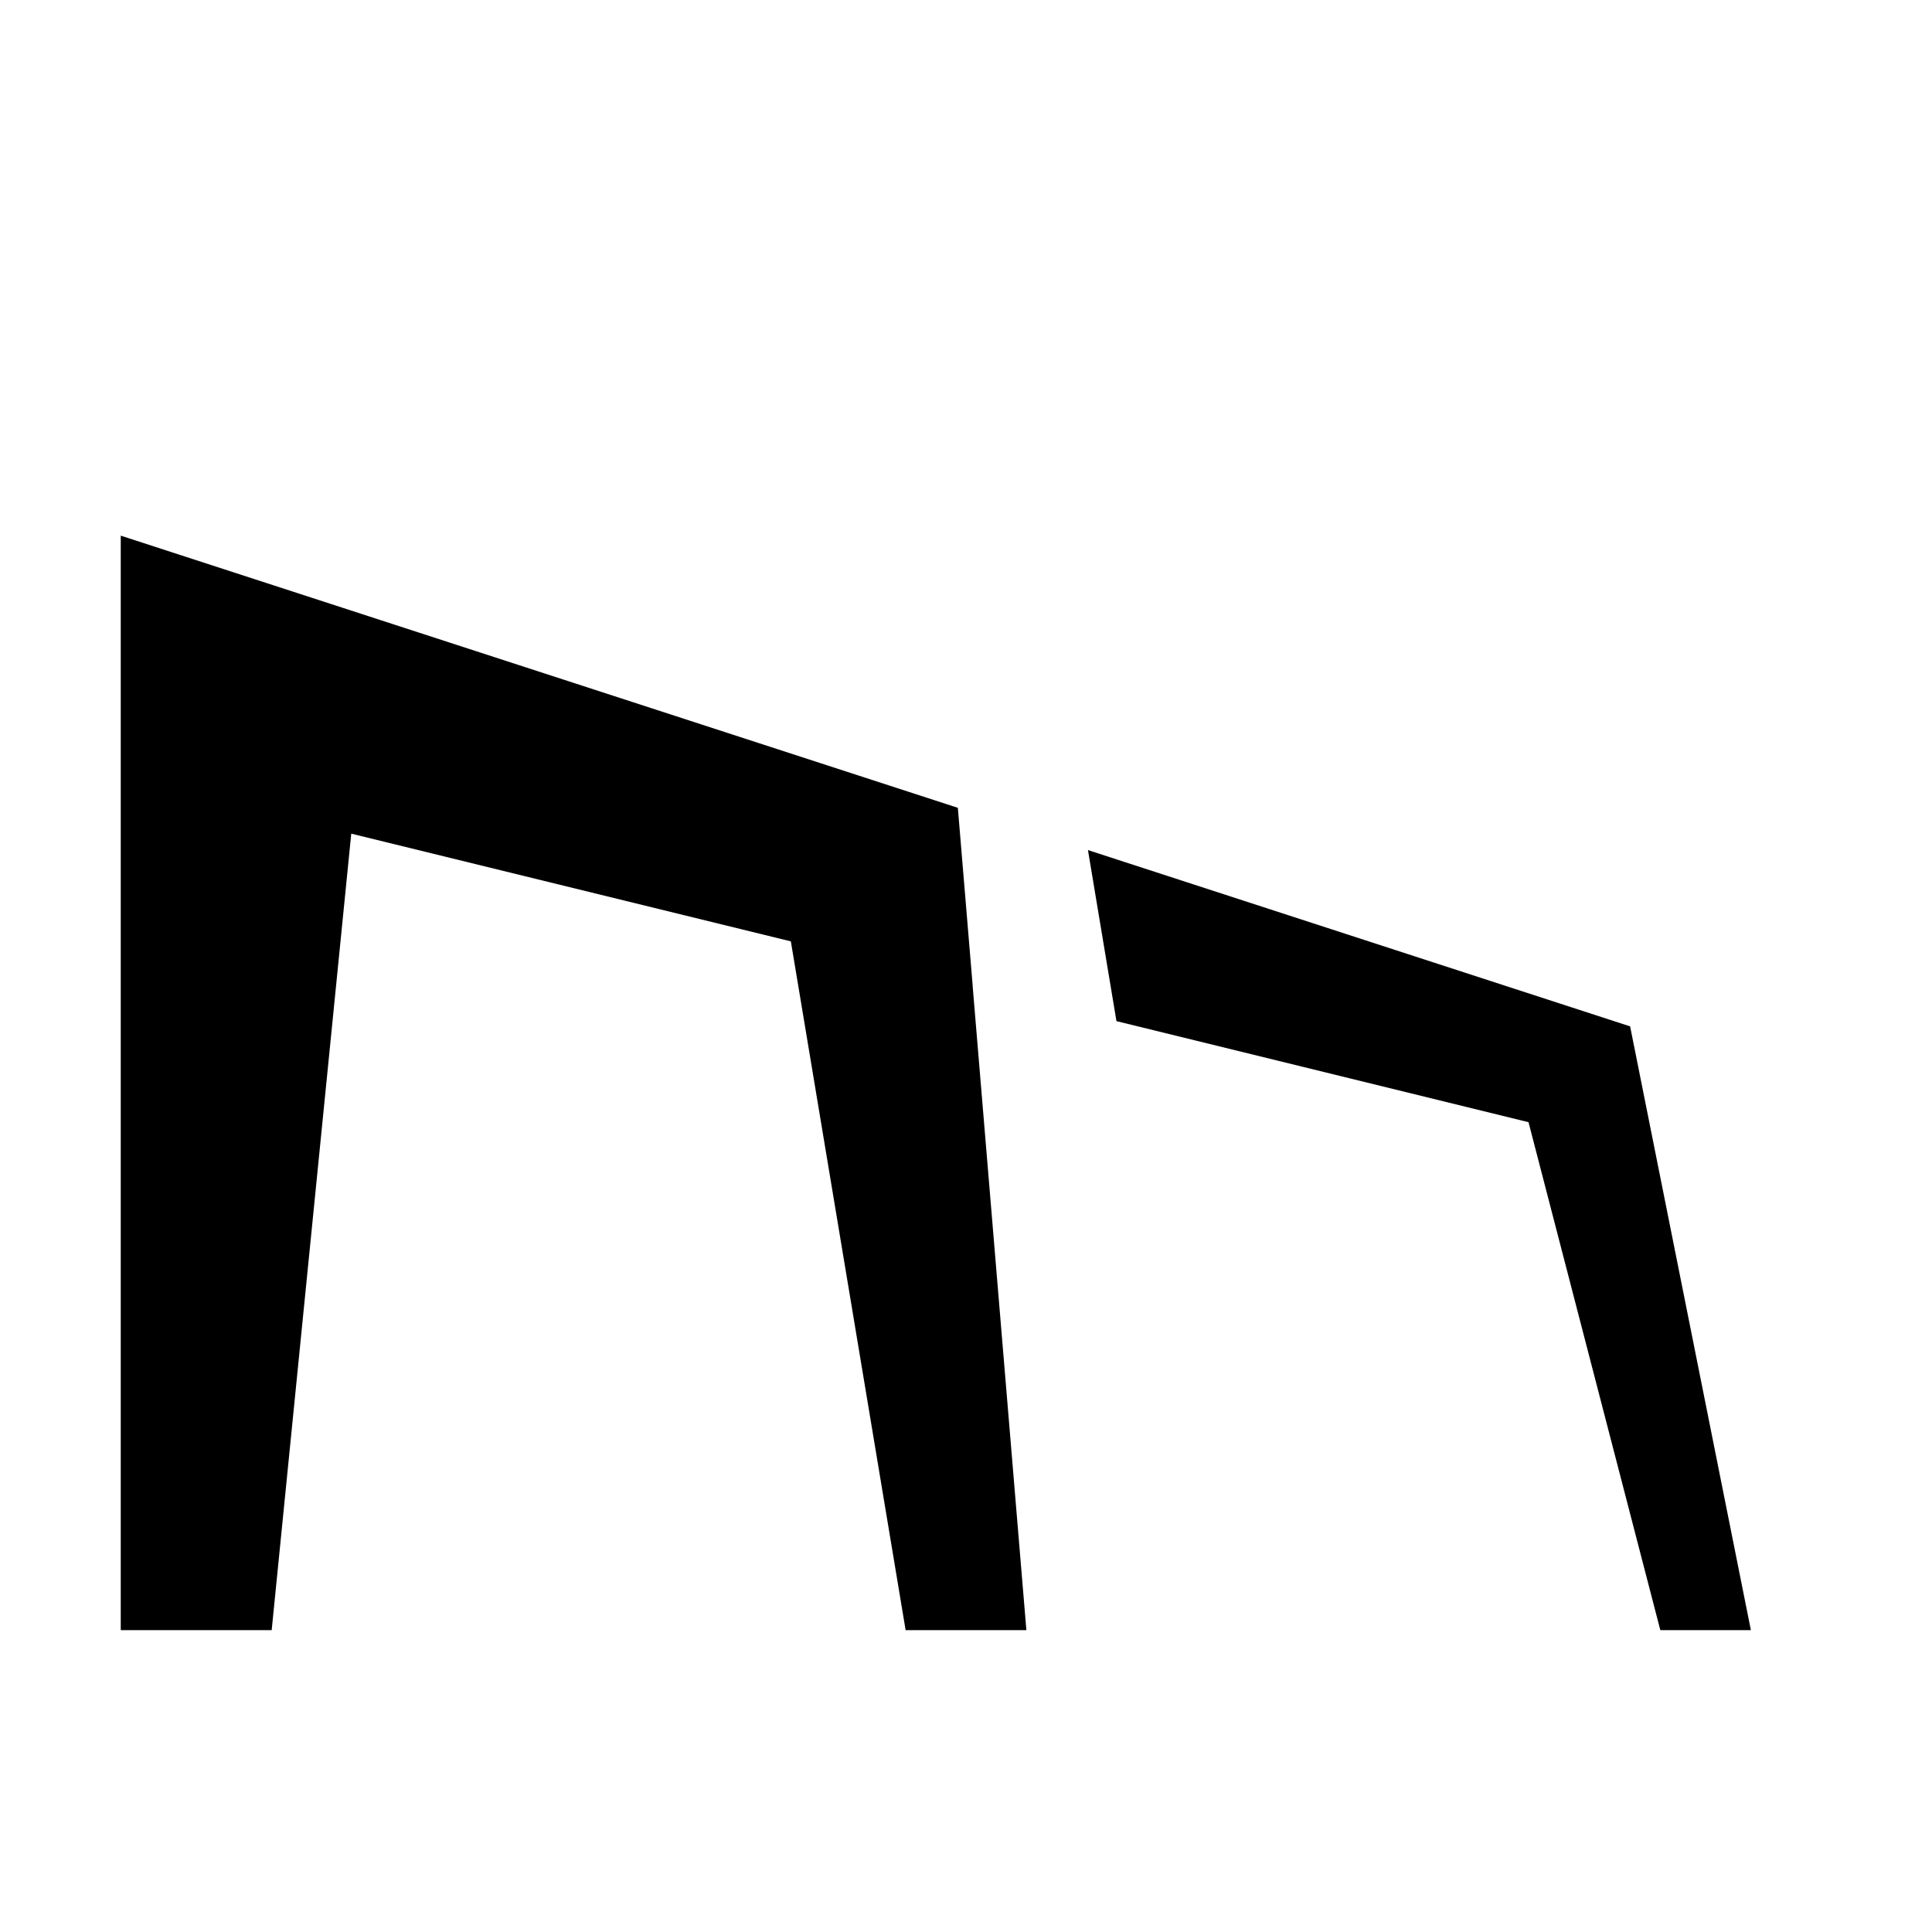
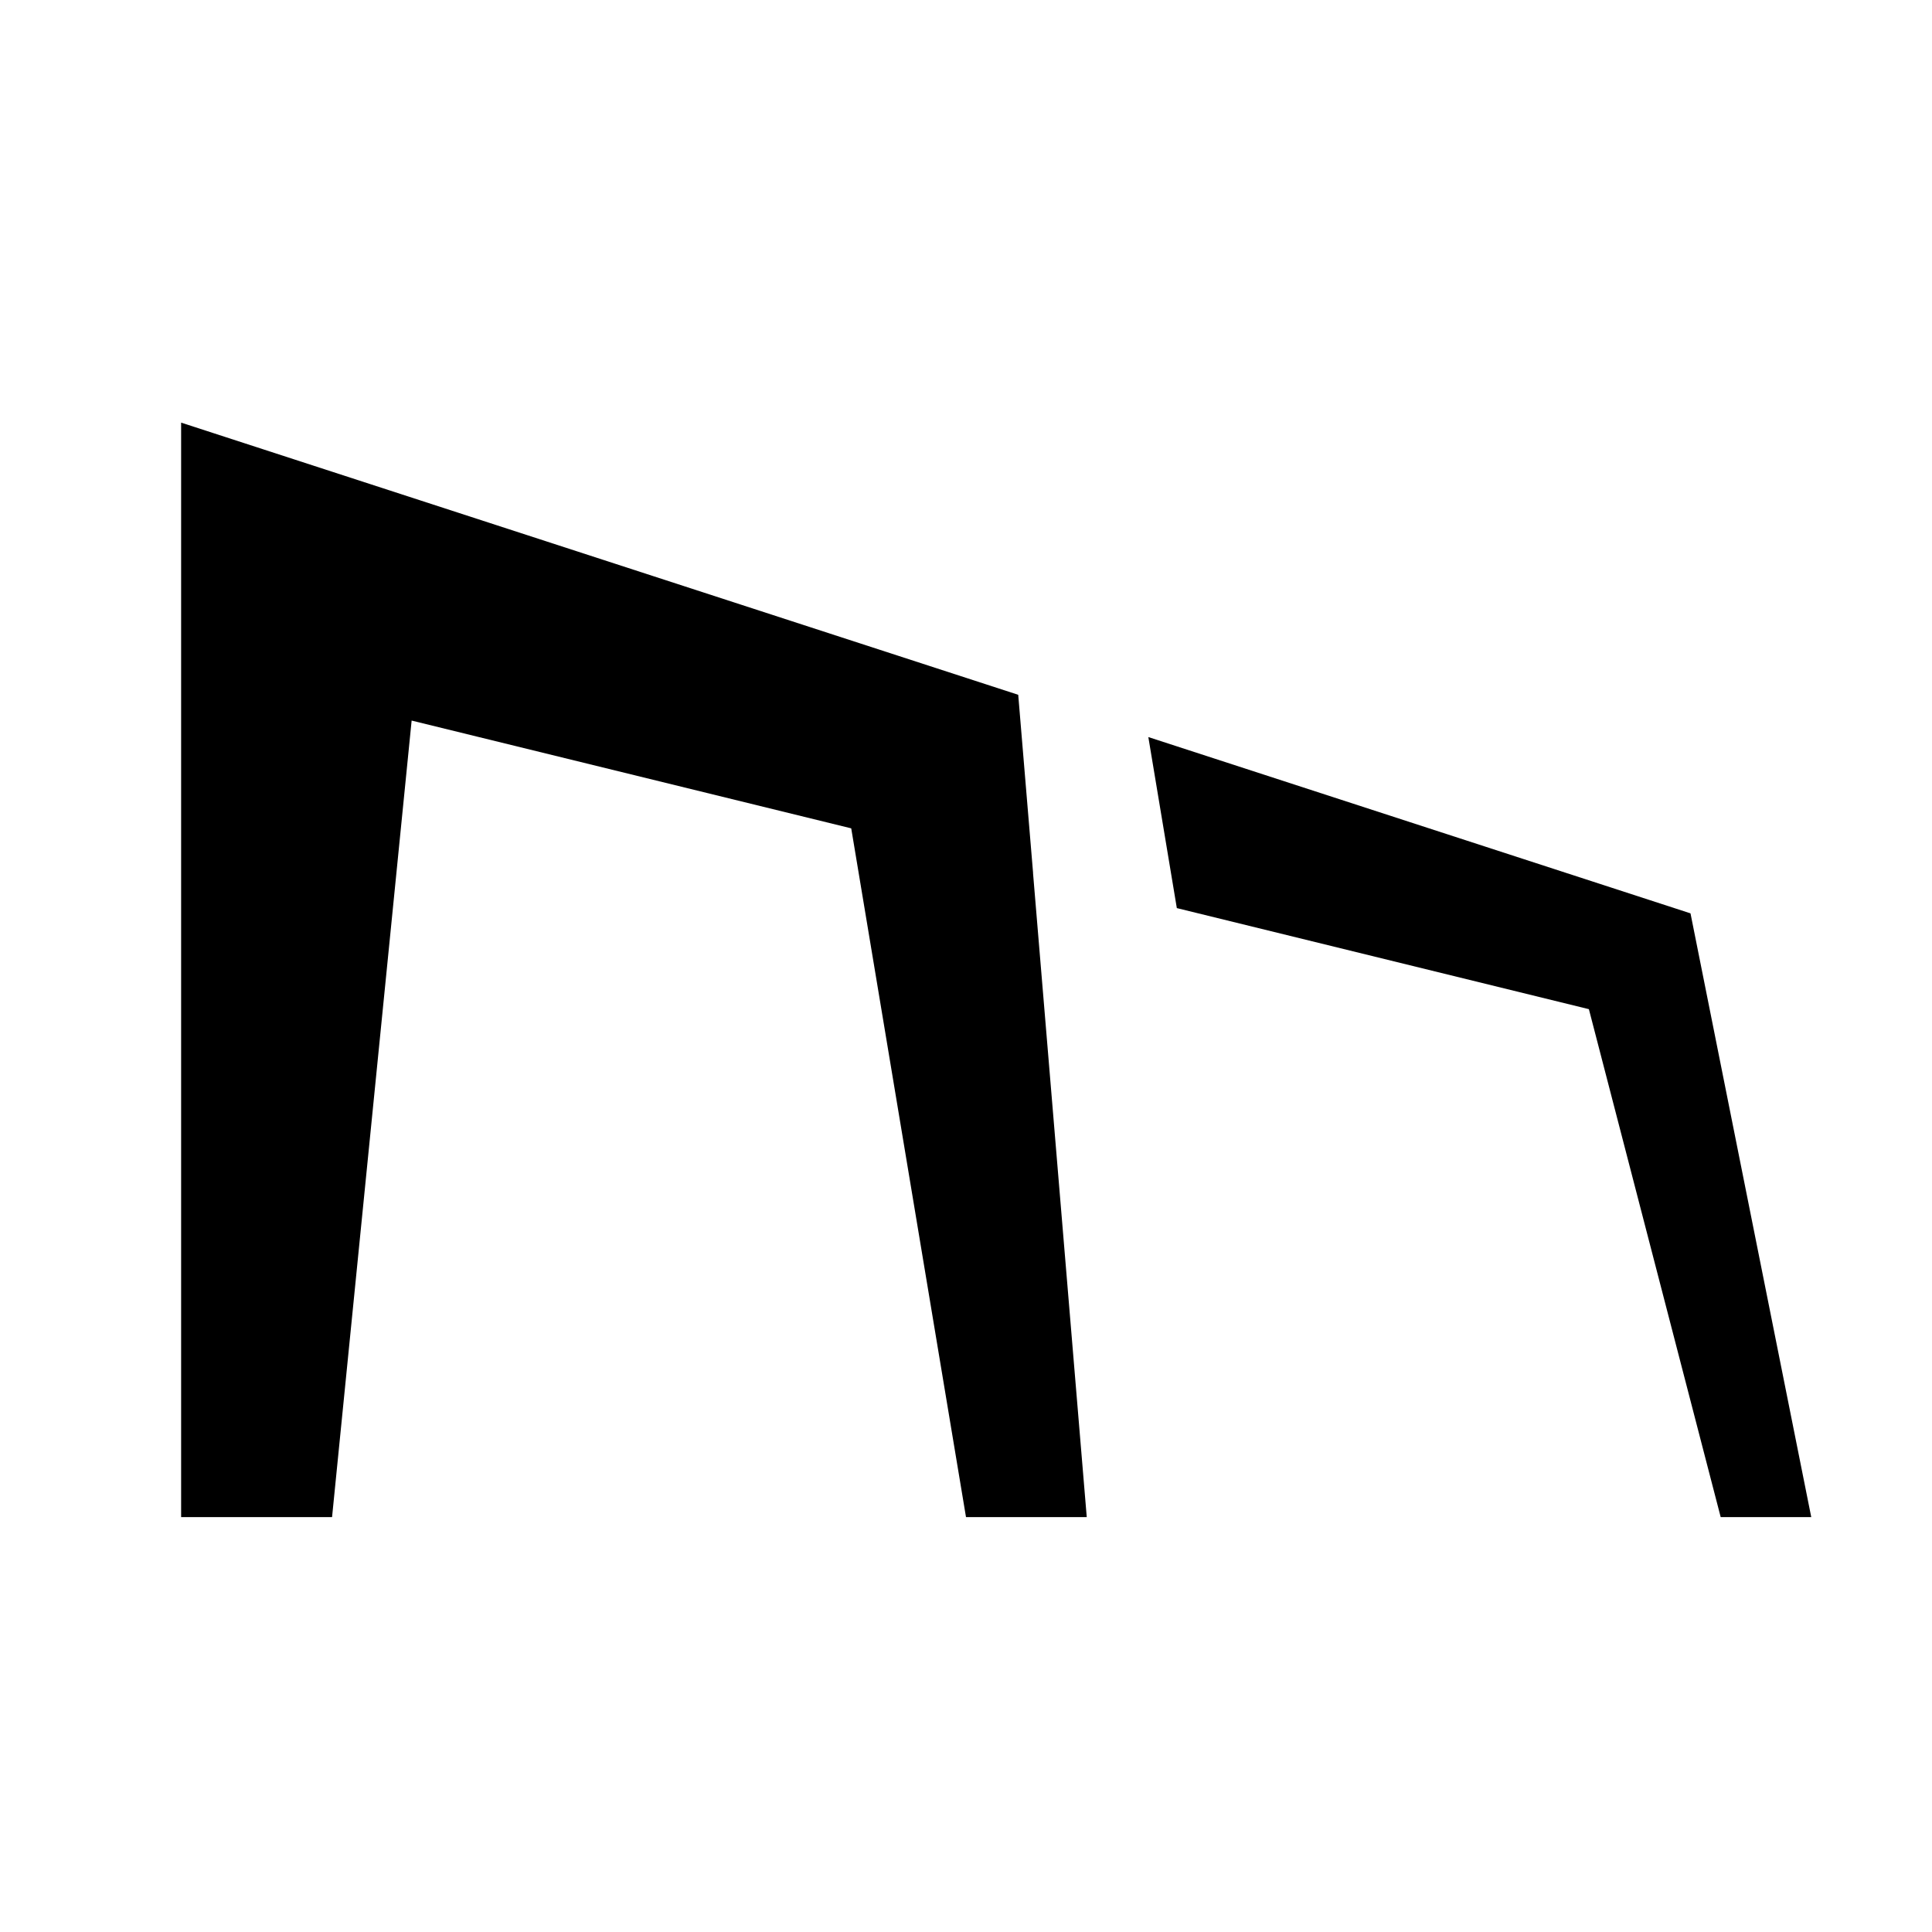
<svg xmlns="http://www.w3.org/2000/svg" width="32" height="32" viewBox="0 0 32 32" fill="none">
-   <path d="M15.865 13.38L16.111 16.33H16.11L17 27H15L13.099 15.592L5.818 13.808L4.5 27H2V8.872L15.865 13.38ZM27 17L29 27H27.5L25.317 18.587L18.492 16.913L18.02 14.08L27 17Z" fill="black" />
+   <path d="M16.865 11.508L17.111 14.458H17.11L18 25.128H16L14.099 13.72L6.818 11.935L5.5 25.128H3V7L16.865 11.508ZM28 15.128L30 25.128H28.5L26.317 16.715L19.492 15.041L19.02 12.208L28 15.128Z" fill="black" />
</svg>
